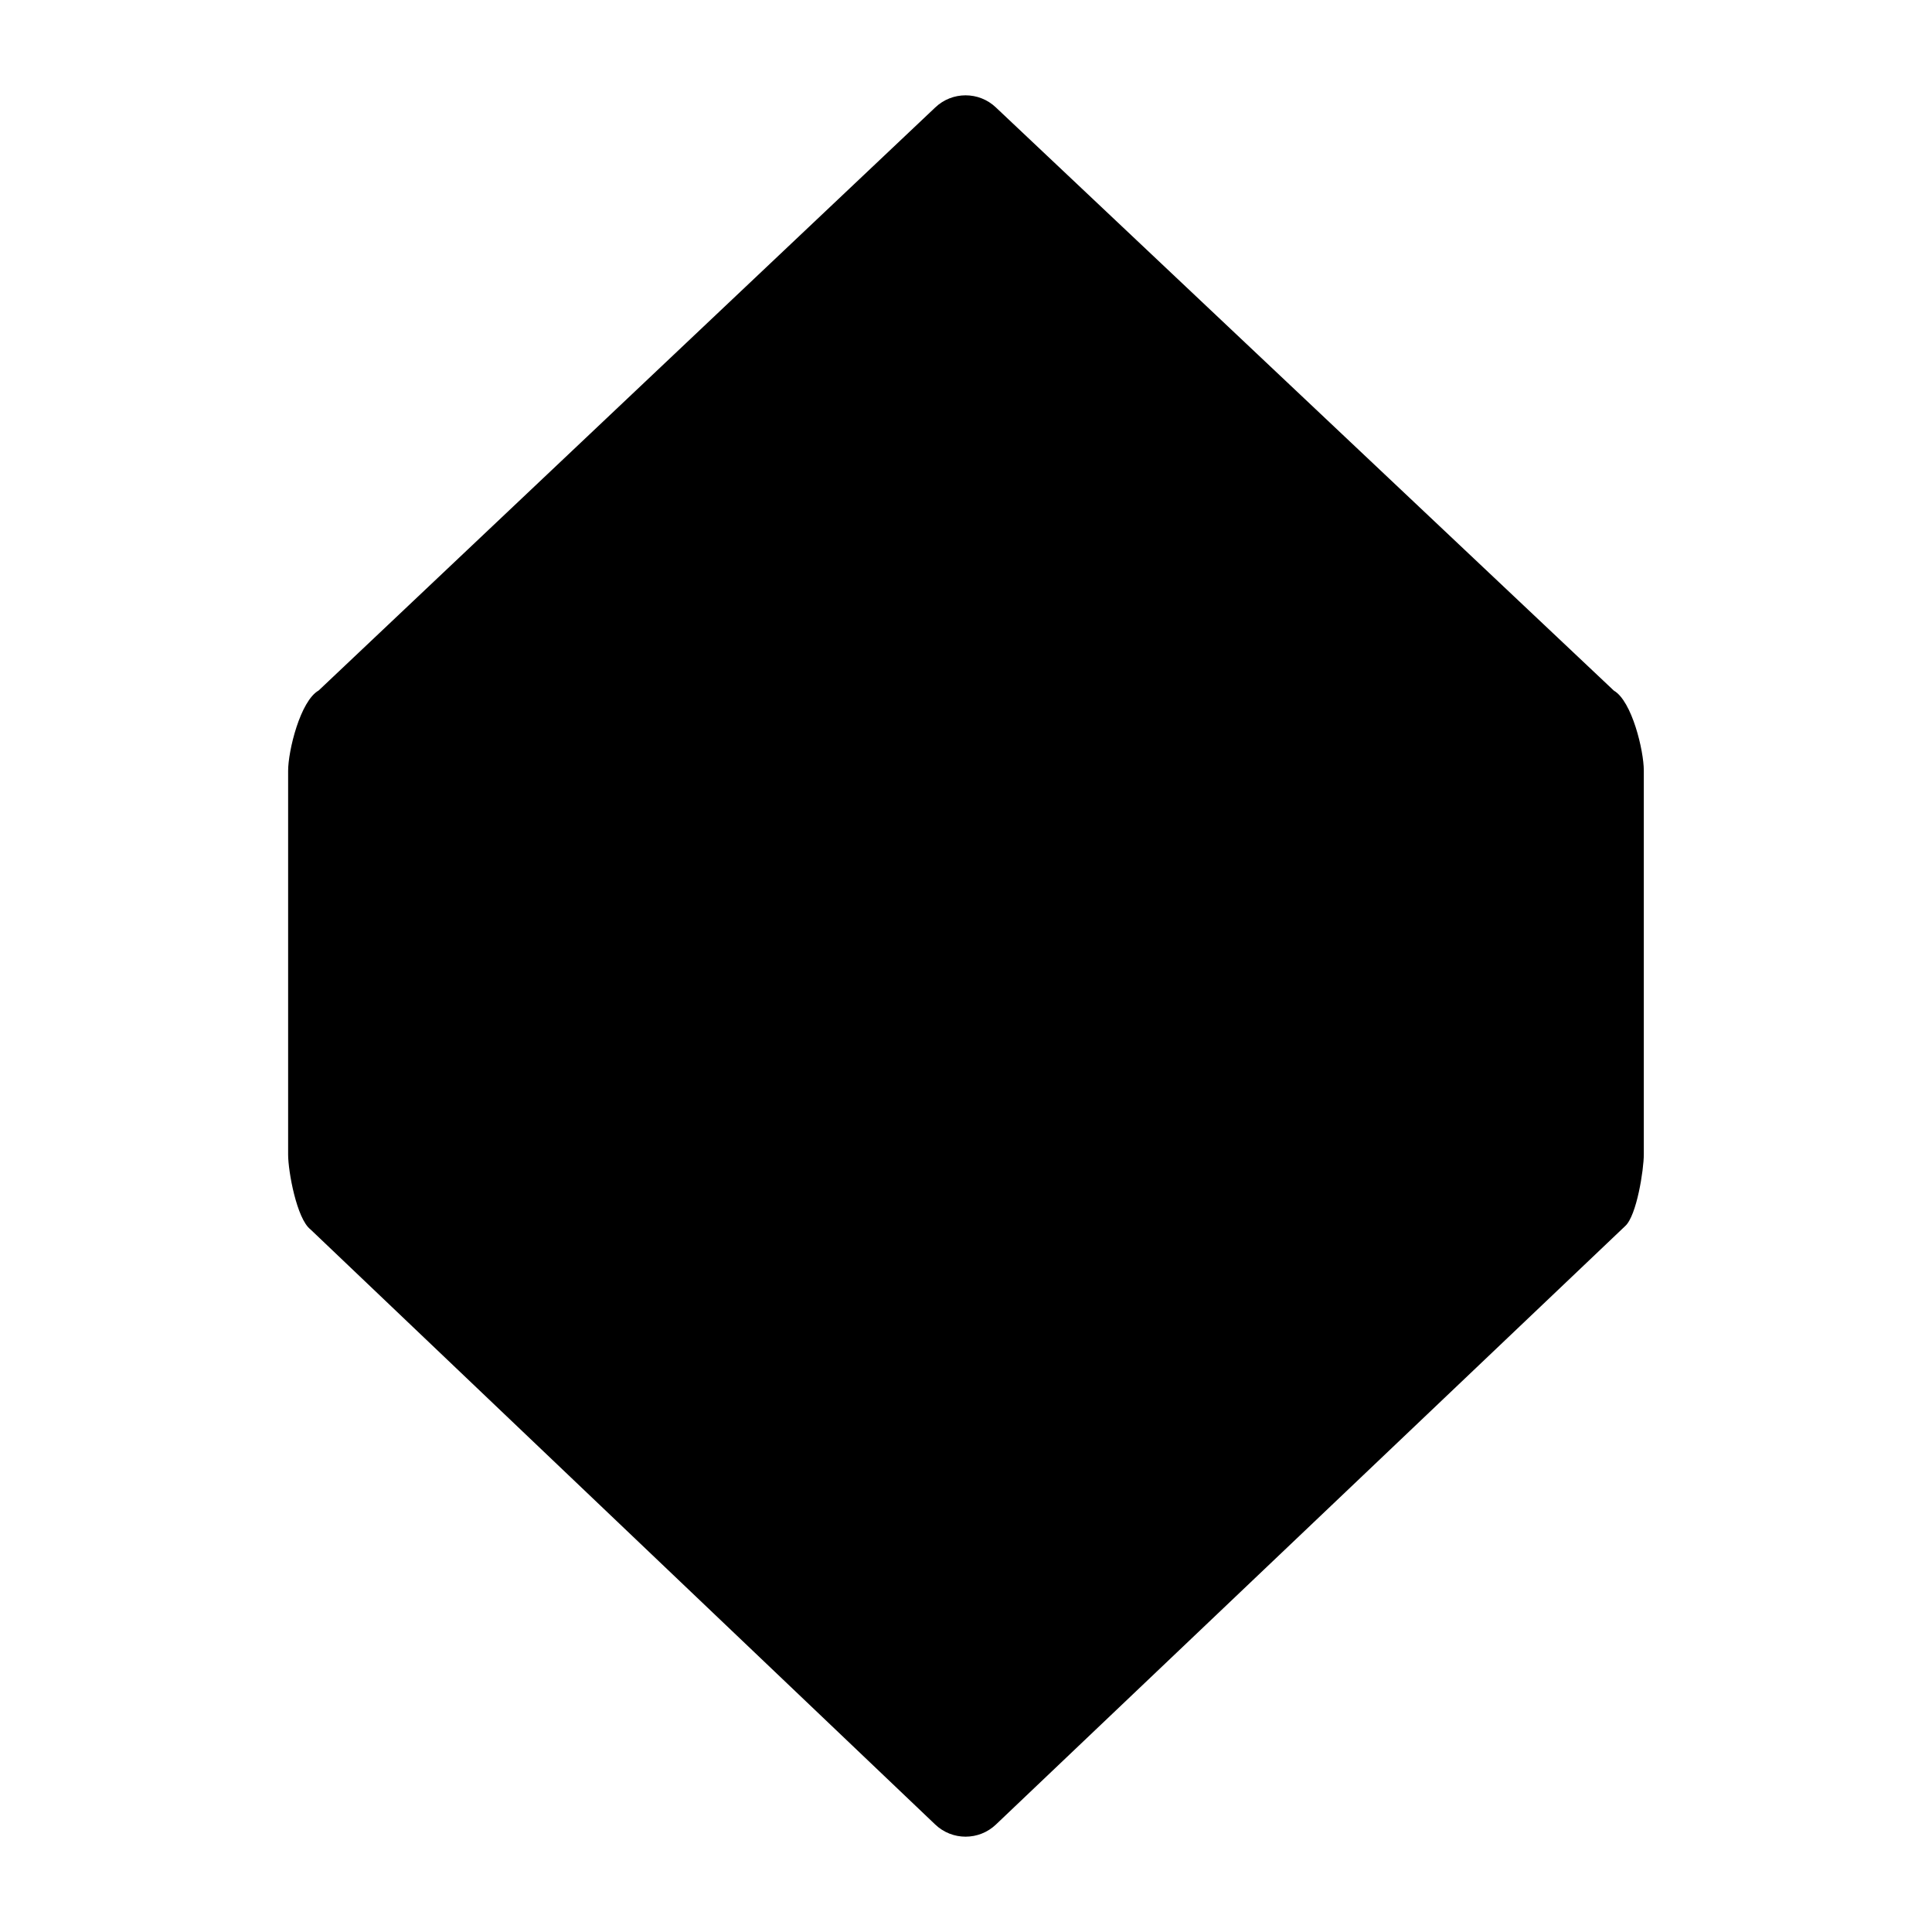
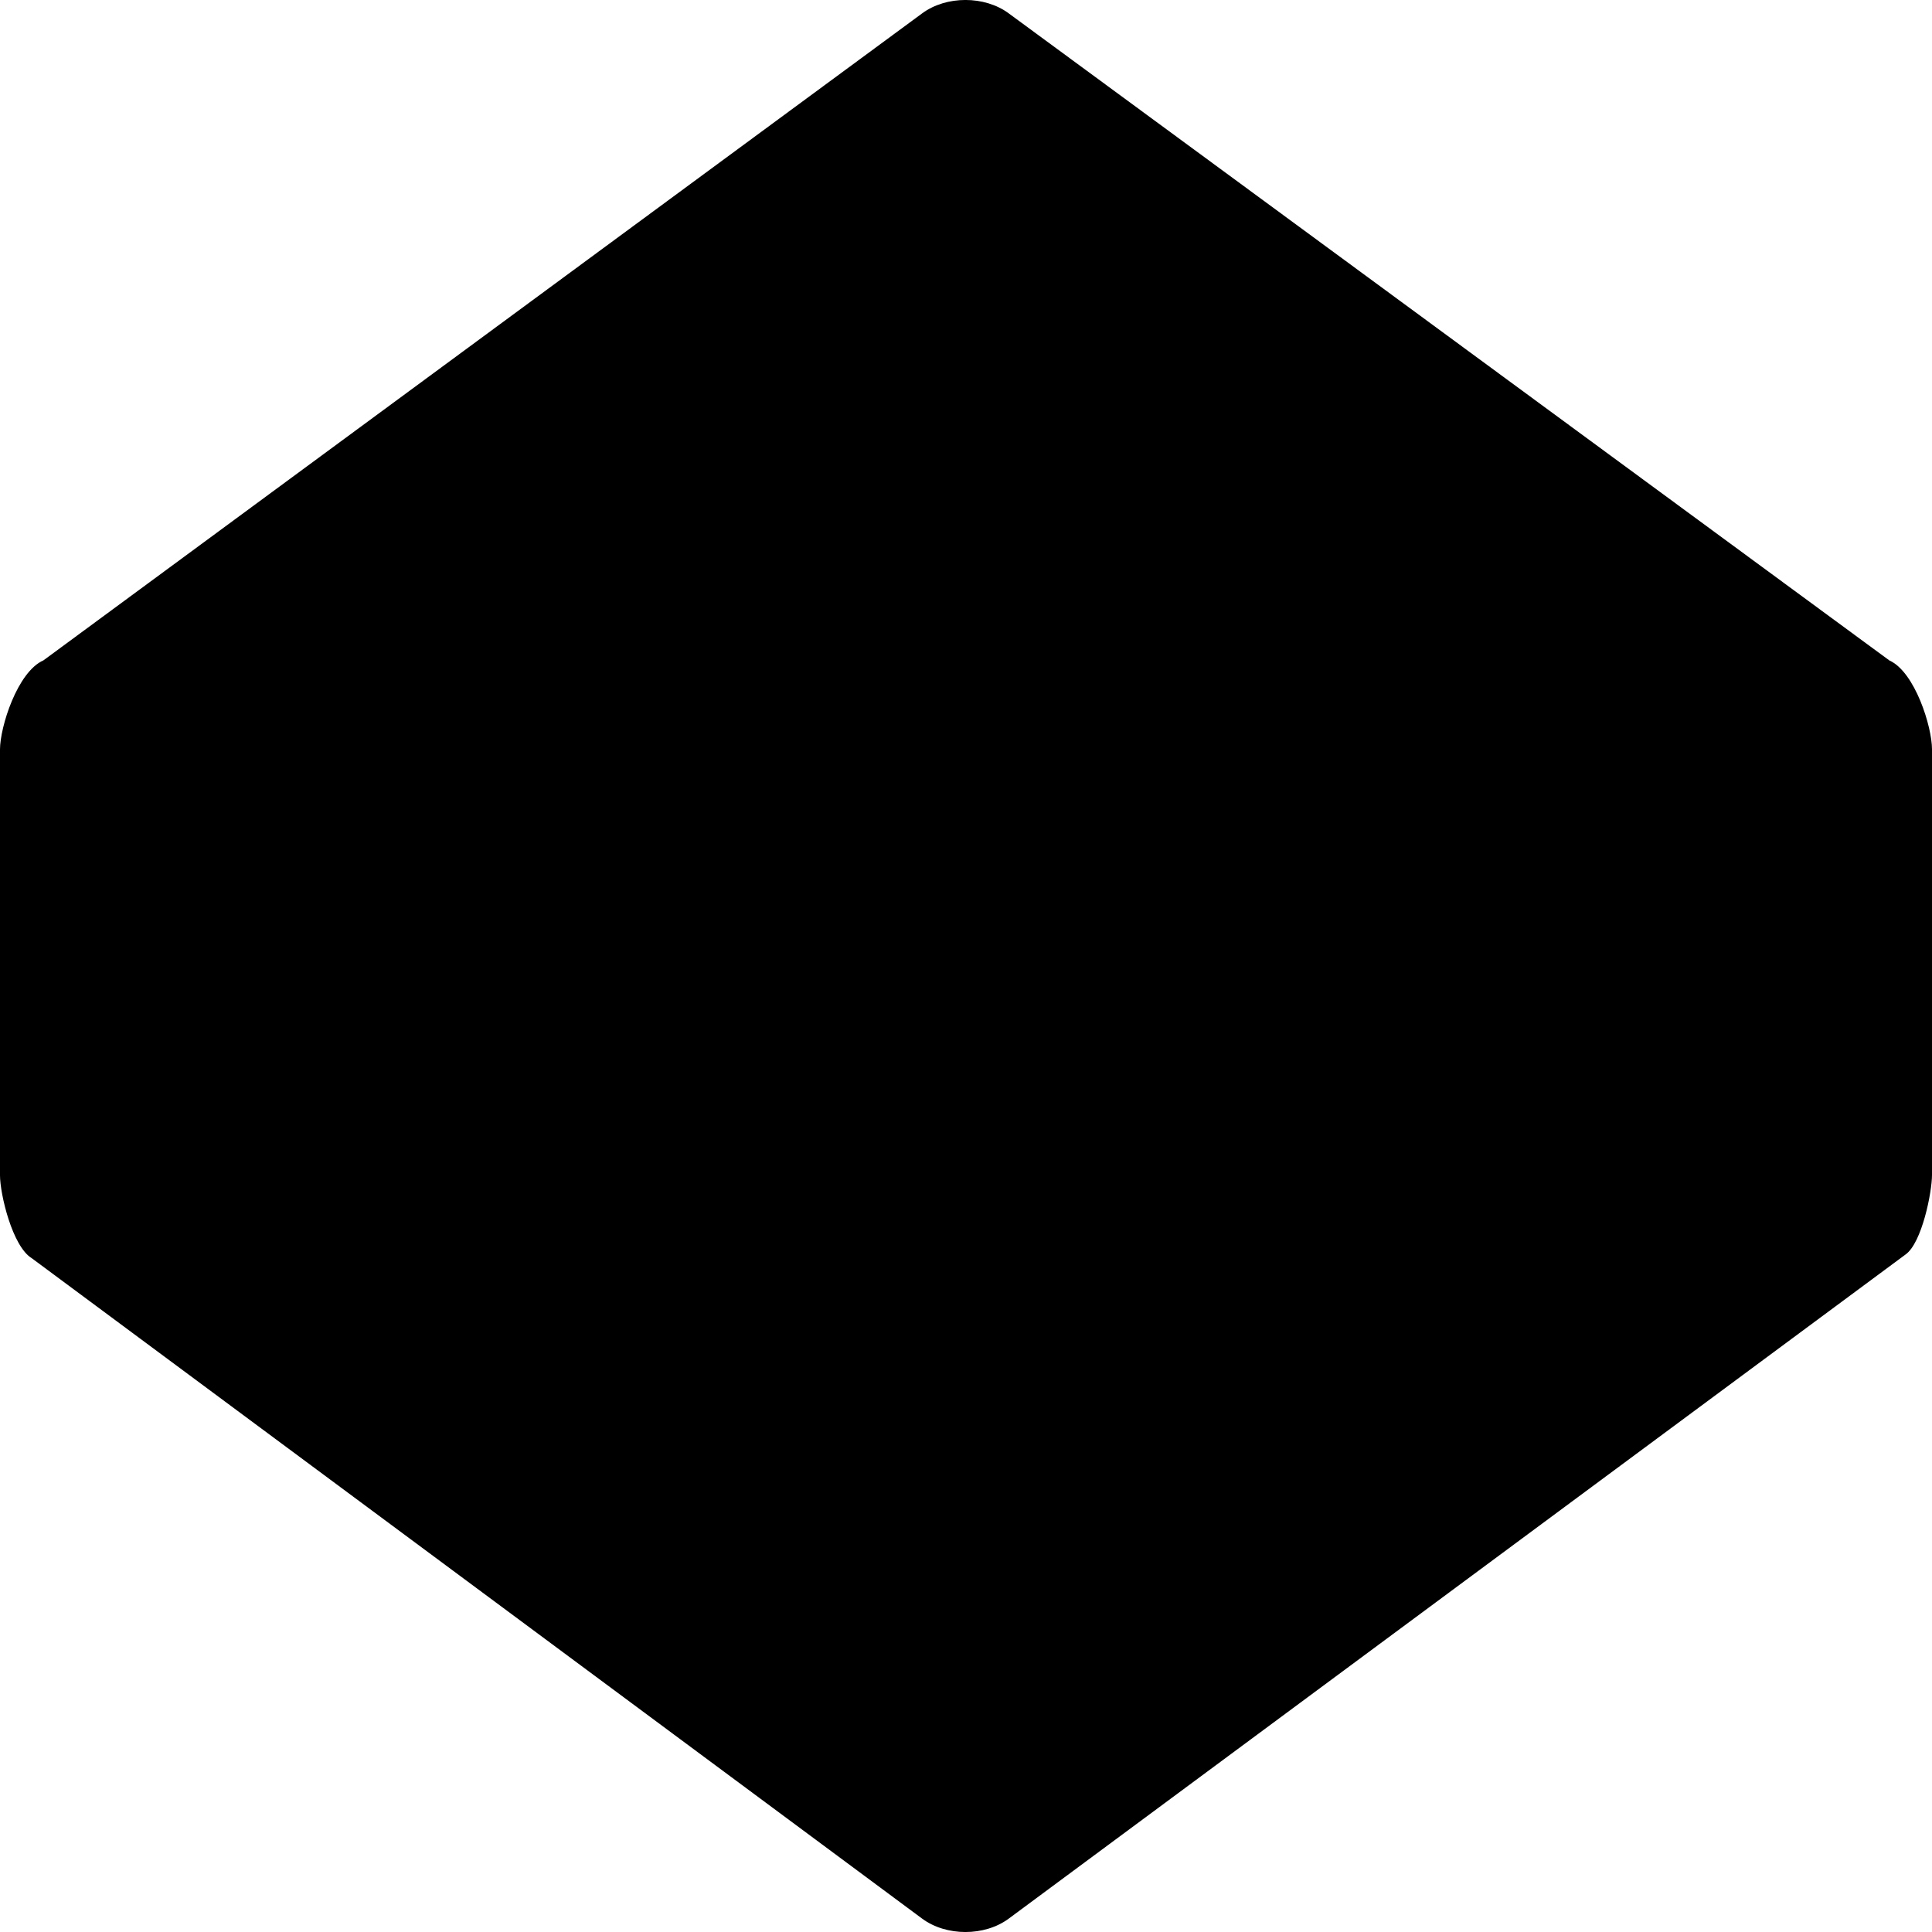
- <svg xmlns="http://www.w3.org/2000/svg" id="D10" viewBox="0 0 300 300">
-   <path d="M252.36,190.38l-97.7,92.92a6.83,6.83,0,0,1-9.45,0l-97-92.4v0c-2.13-1.64-3.47-9-3.47-11.61v-59.6c0-3.12,1.89-10.85,4.74-12.47L145.21,16.7a6.83,6.83,0,0,1,9.45,0l95.94,90.54c2.81,1.62,4.65,9.32,4.65,12.41v59.6C255.25,181.63,254.15,188.77,252.36,190.38Z" />
+ <svg xmlns="http://www.w3.org/2000/svg" fill-rule="evenodd" stroke-linejoin="round" stroke-miterlimit="2" clip-rule="evenodd" viewBox="0 0 24 24">
+   <path fill-rule="nonzero" d="M23.671 15.584l-11.139 8.249c-.3.223-.778.223-1.078 0L.396 15.631C.153 15.485 0 14.832 0 14.6V9.31c0-.277.215-.964.54-1.107L11.454.167c.3-.223.778-.223 1.078 0L23.47 8.204c.32.144.53.828.53 1.102v5.29c0 .212-.125.845-.329.988z" />
</svg>
